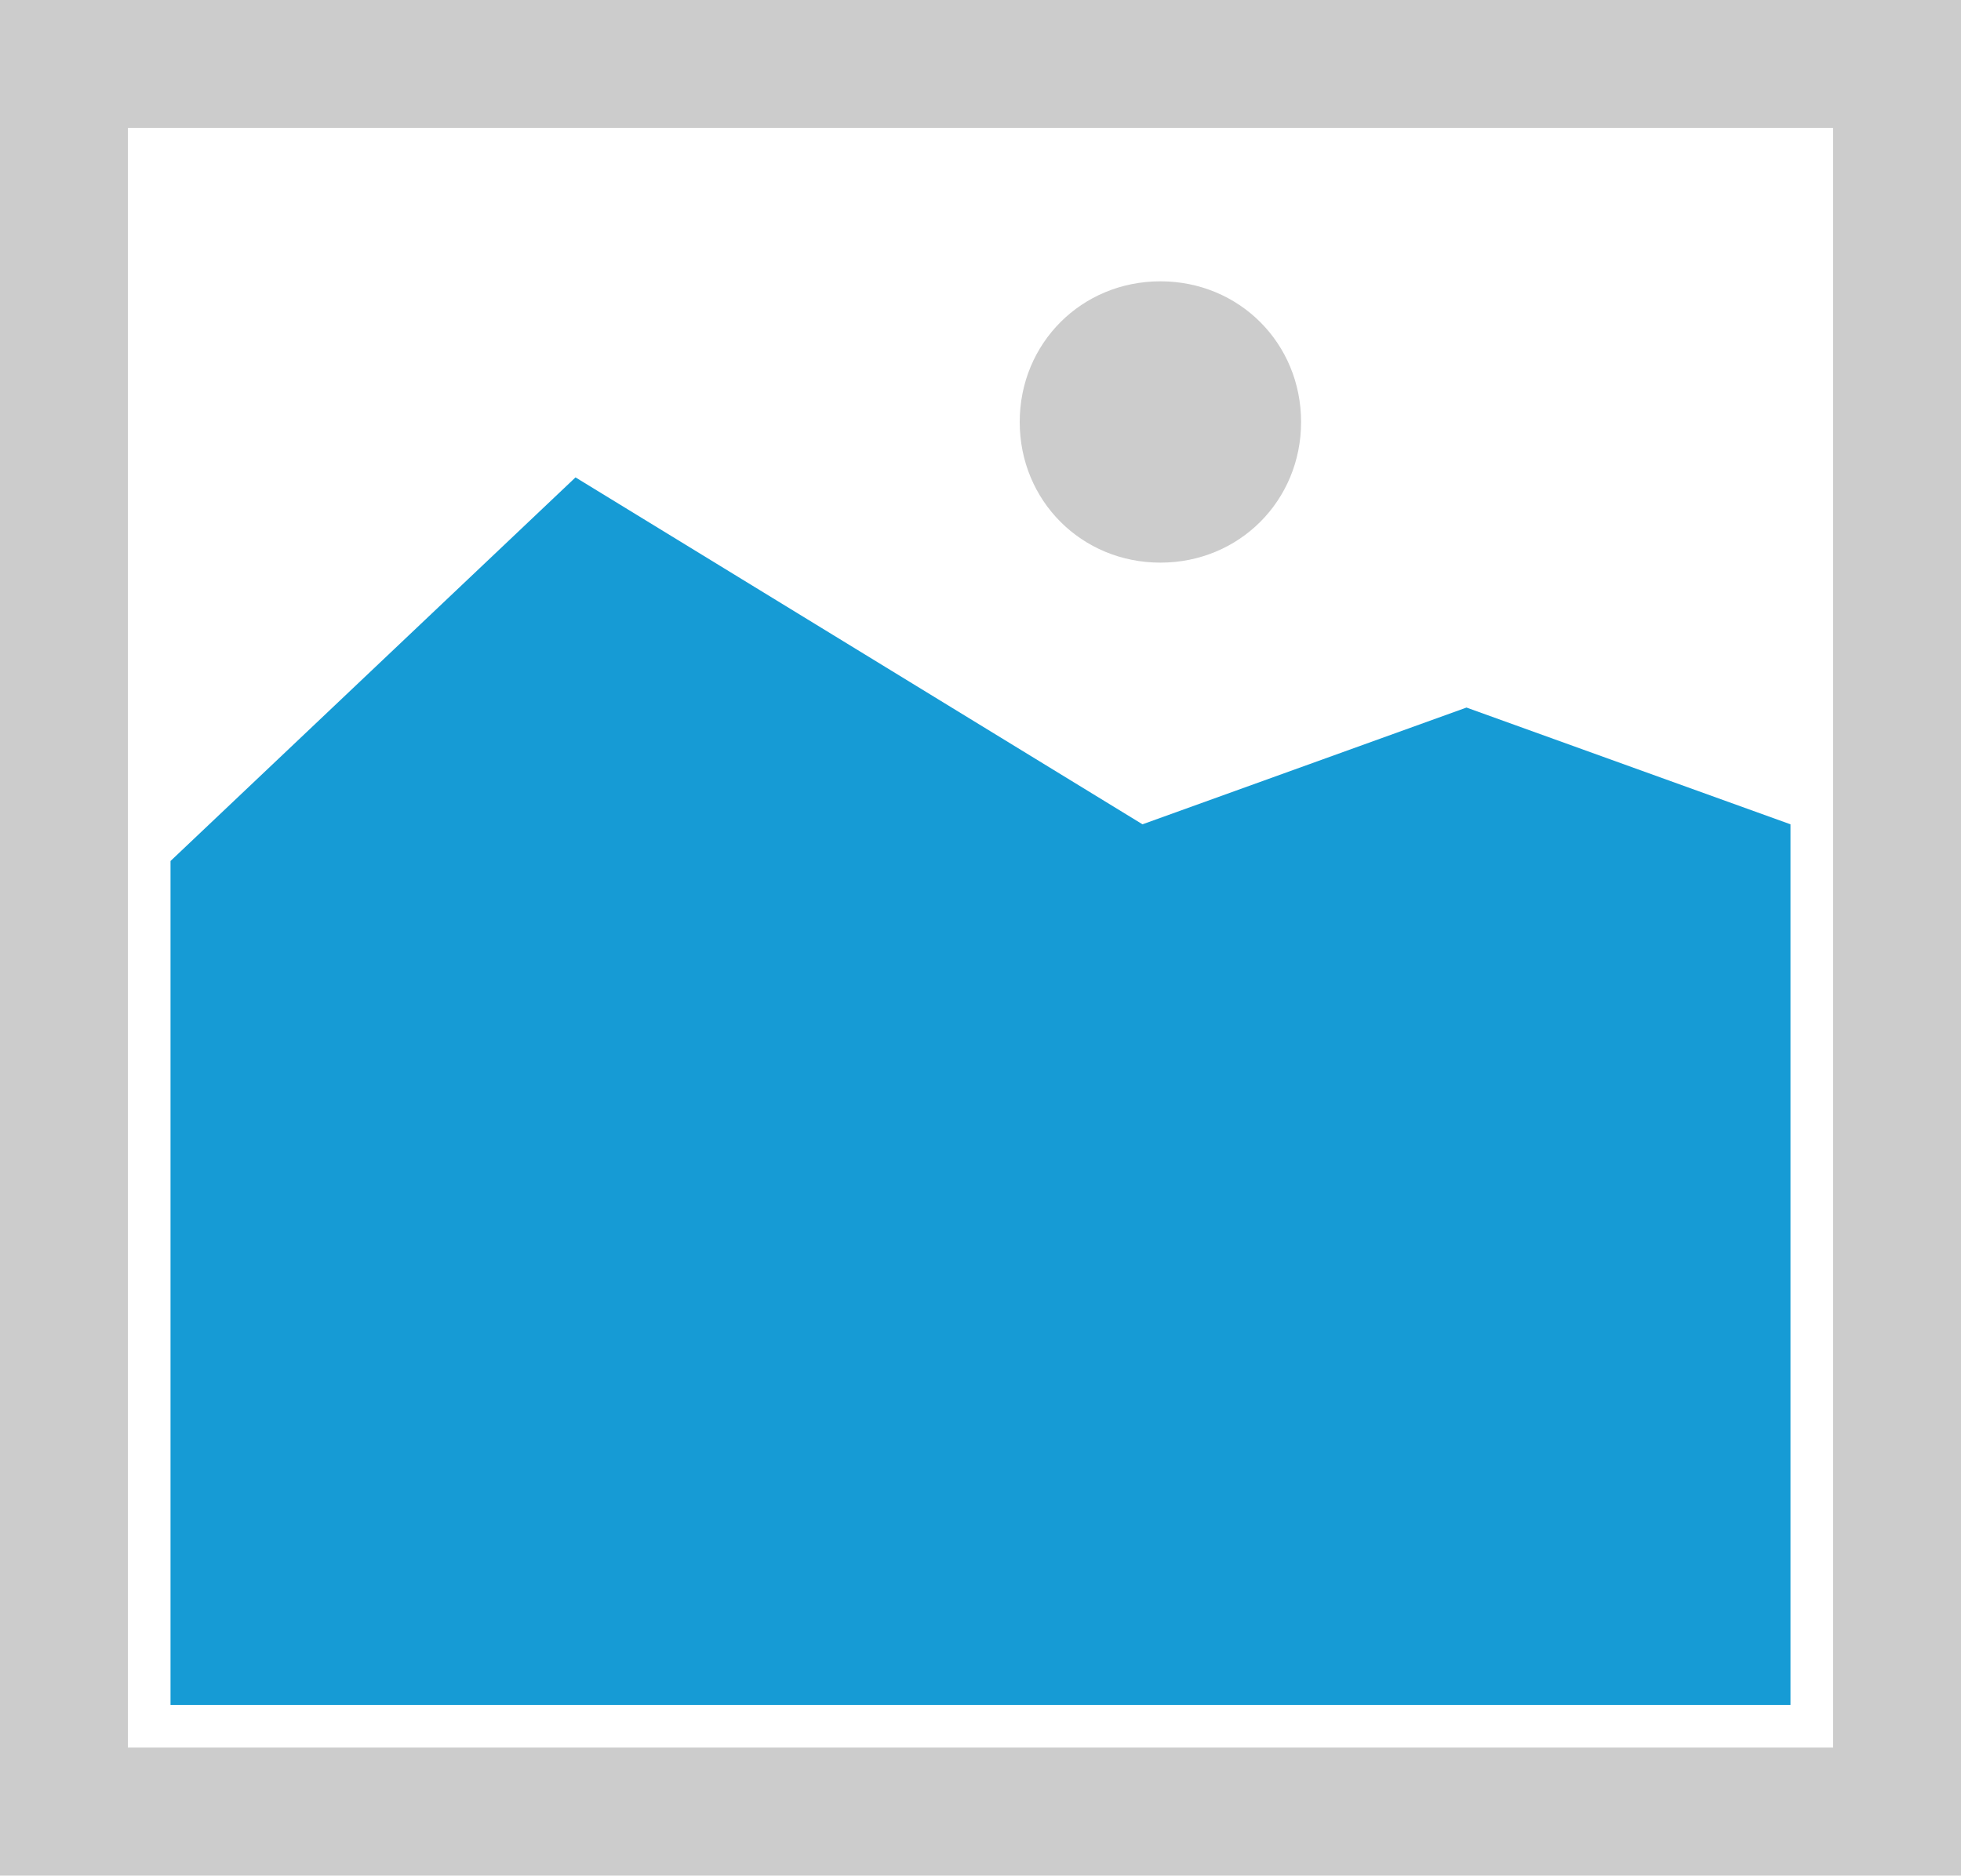
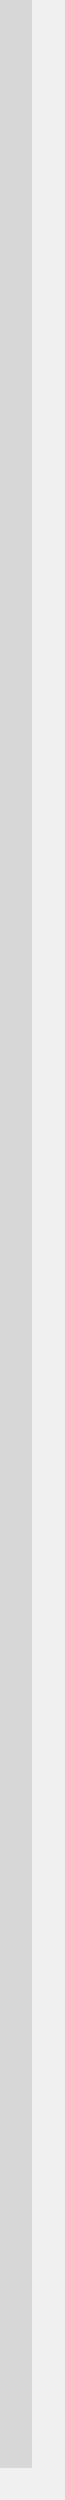
- <svg xmlns="http://www.w3.org/2000/svg" version="1.1" width="92px" height="88px">
-   <g transform="matrix(1 0 0 1 -21 -332 )">
-     <path d="M 21 332  L 113 332  L 113 420  L 21 420  L 21 332  " fill-rule="nonzero" fill="#cccccc" stroke="none" />
-     <path d="M 27 338  L 107 338  L 107 414  L 27 414  L 27 338  " fill-rule="nonzero" fill="#ffffff" stroke="none" />
-     <path d="M 75.44 358.4  C 71.744 358.4  68.84 355.496  68.84 351.8  C 68.84 348.104  71.744 345.2  75.44 345.2  C 79.136 345.2  82.04 348.104  82.04 351.8  C 82.04 355.496  79.136 358.4  75.44 358.4  " fill-rule="nonzero" fill="#cccccc" stroke="none" />
-     <path d="M 29 412  L 29 372.4  L 48 354.4  L 74.6 370.678  L 89.8 365.2  L 105 370.678  L 105 412  L 29 412  " fill-rule="nonzero" fill="#169bd5" stroke="none" />
+ <svg xmlns="http://www.w3.org/2000/svg" version="1.1" width="2px" height="78px">
+   <g transform="matrix(1 0 0 1 -116 -194 )">
+     <path d="M 116.5 194  L 116.5 271  " stroke-width="1" stroke="#d7d7d7" fill="none" />
  </g>
</svg>
